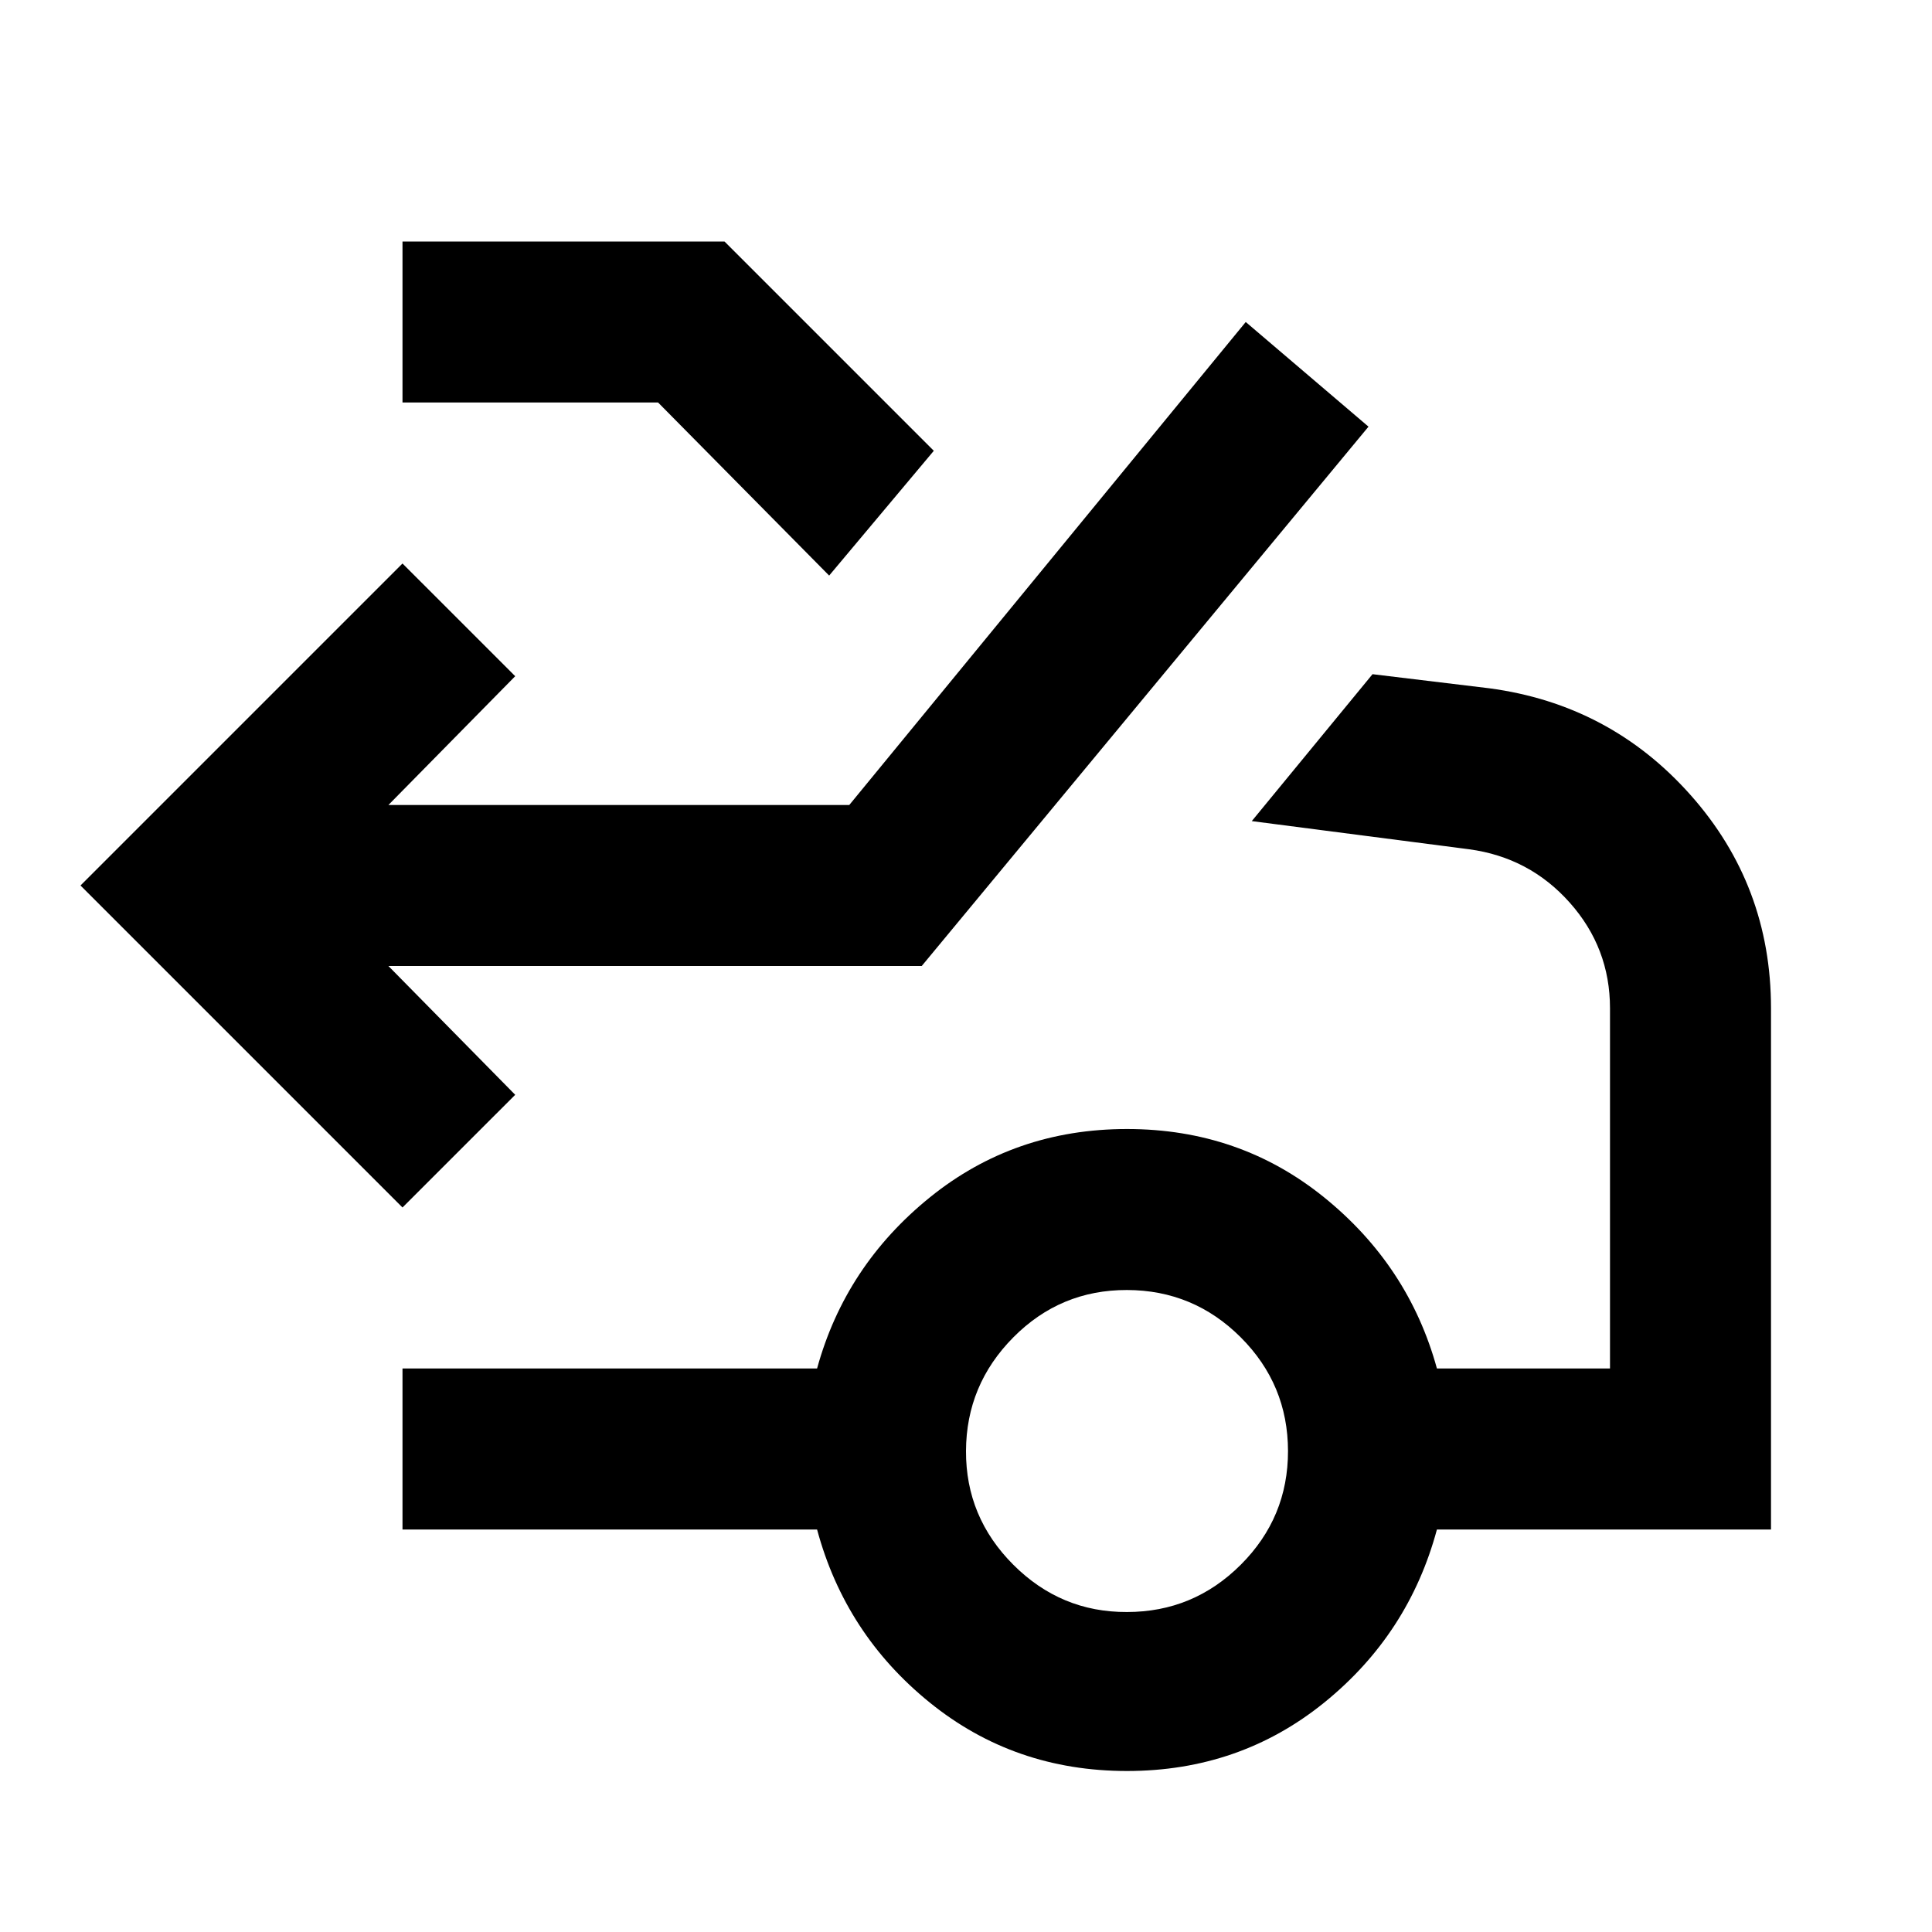
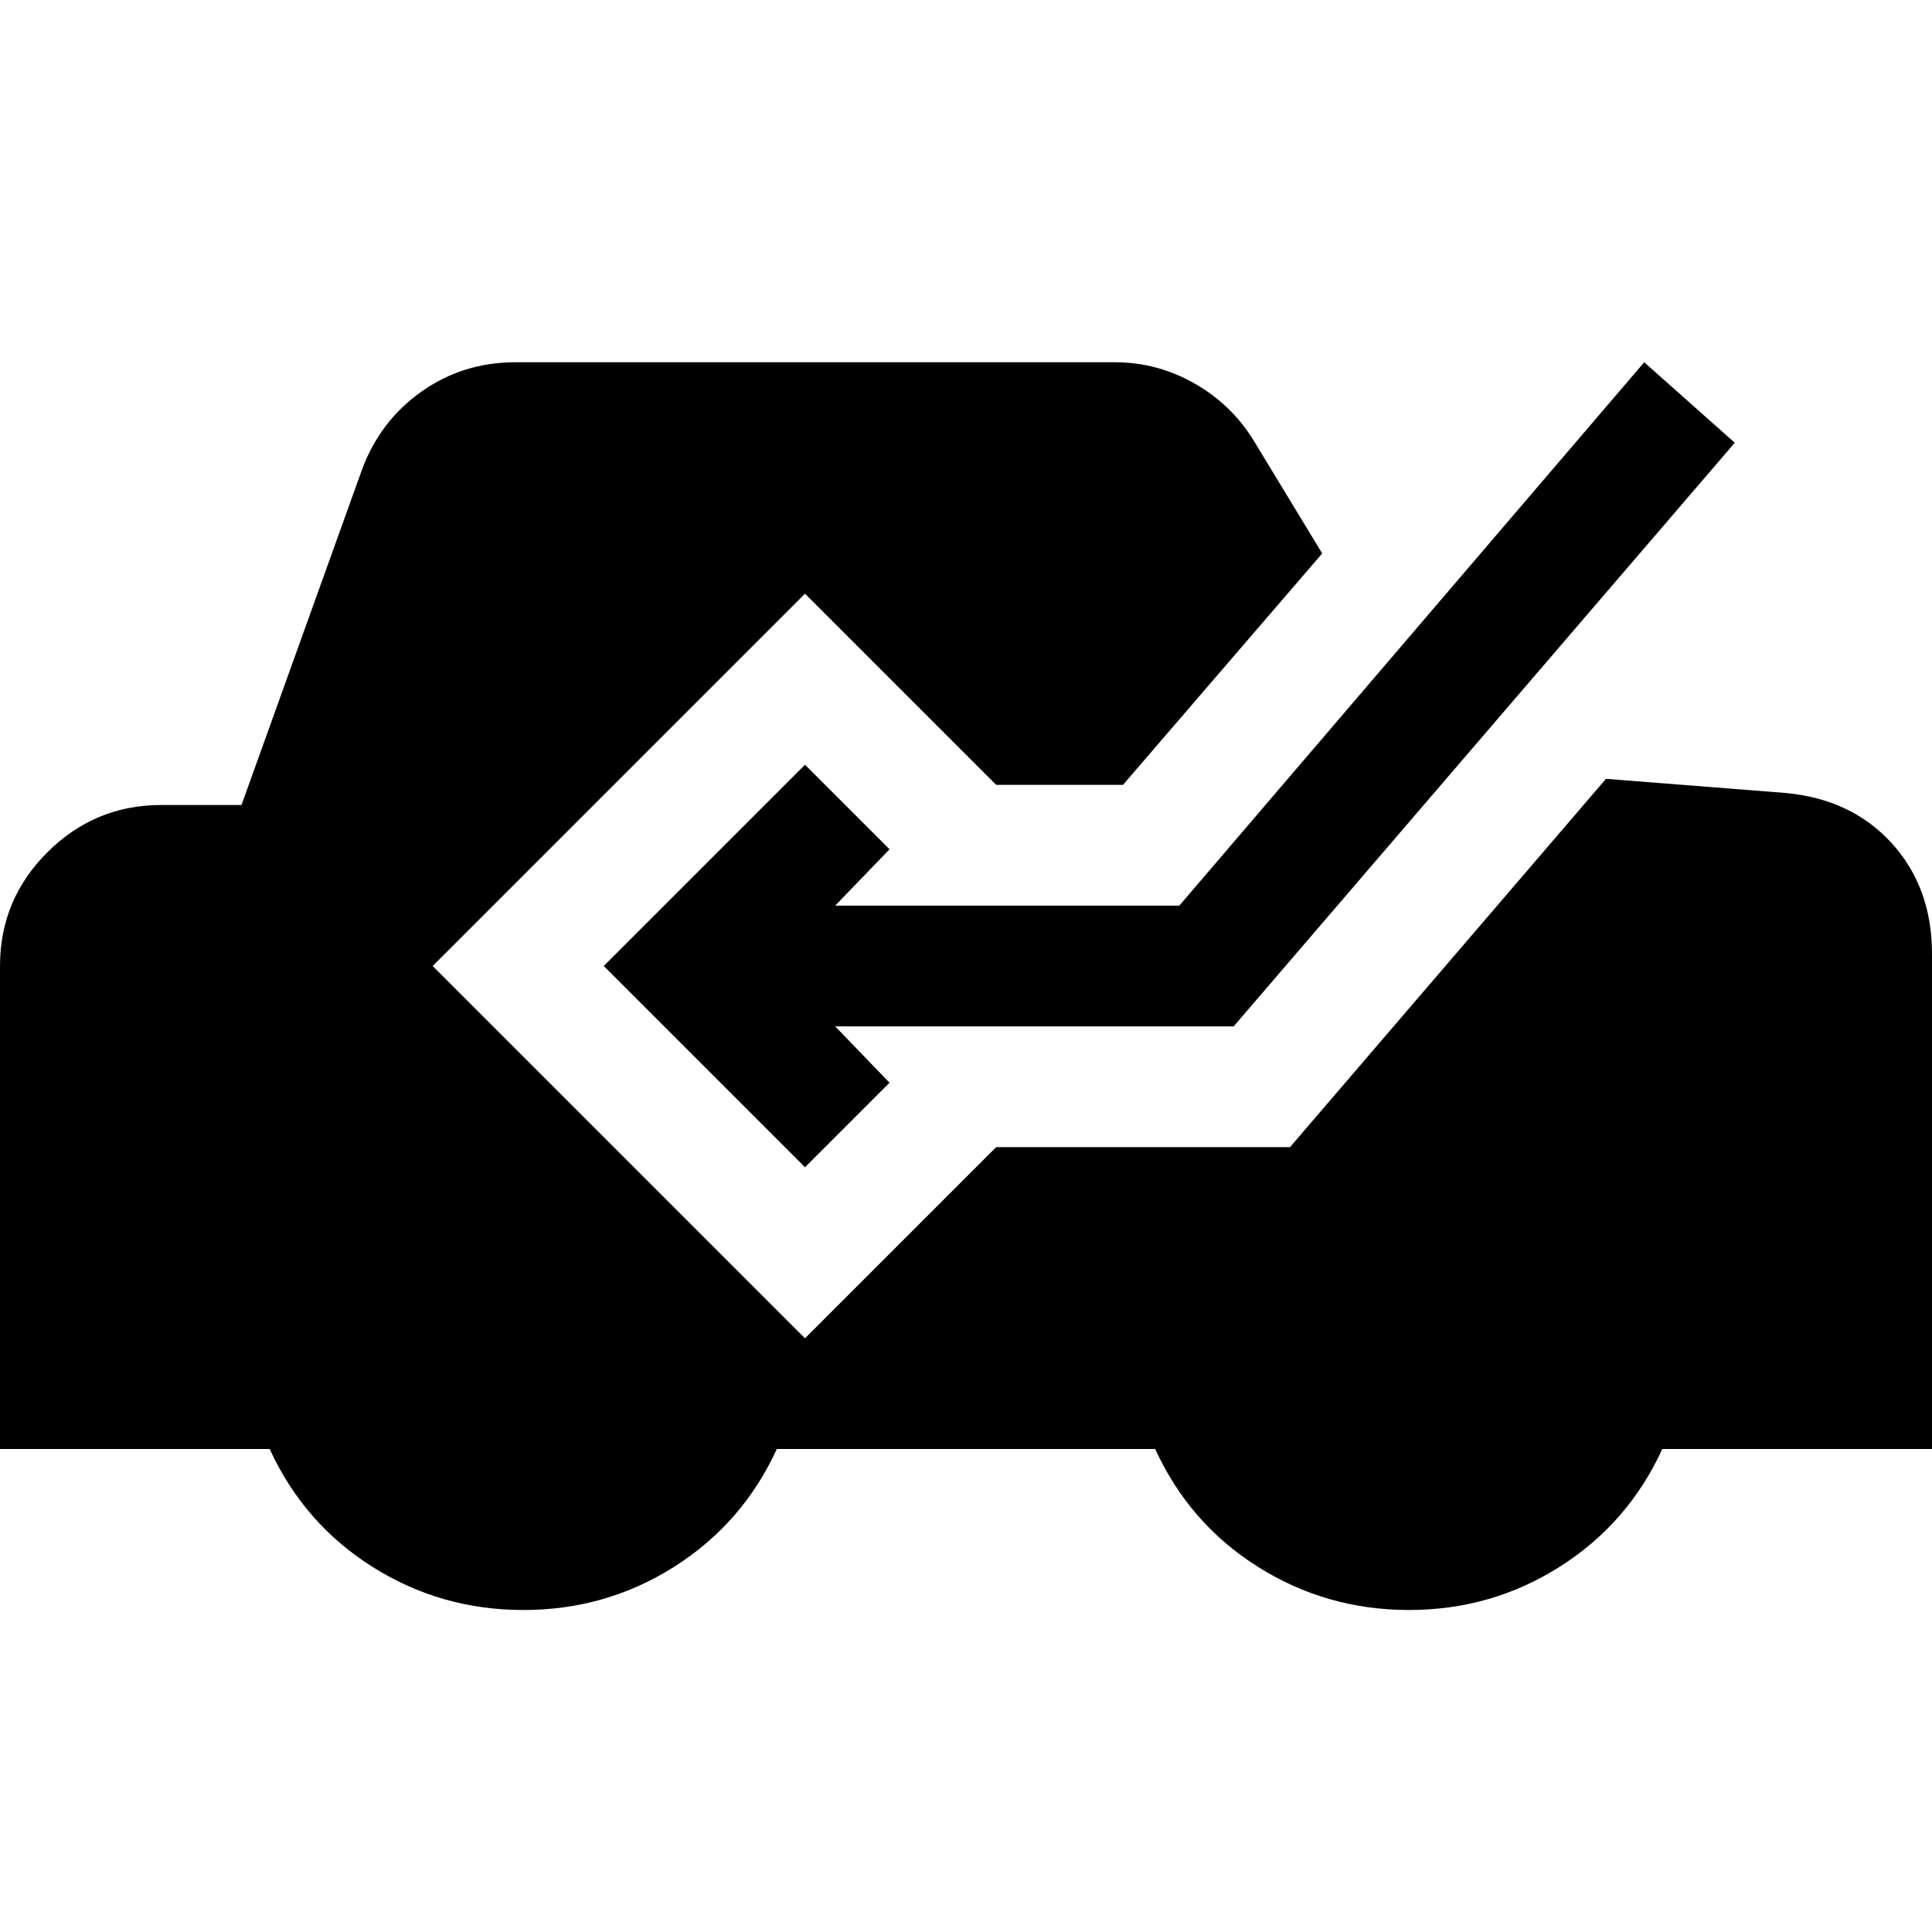
<svg xmlns="http://www.w3.org/2000/svg" viewBox="0 0 24 24" width="24" height="24">
-   <path fill="currentColor" d="m5 15l-4-4l4-4l1.4 1.4L4.825 10h5.725l4.925-6L17 5.3L11.45 12H4.825L6.4 13.6zm5.3-7.85L8.175 5H5V3h4l2.6 2.6zM14 20.025q.825 0 1.413-.587T16 18.025t-.587-1.412T14 16.025t-1.412.588T12 18.025t.588 1.413t1.412.587M14 22q-1.4 0-2.45-.85T10.15 19H5v-2h5.15q.35-1.275 1.4-2.125t2.45-.85t2.45.85T17.85 17H20v-4.475q0-.75-.5-1.312t-1.25-.663l-2.7-.35l1.5-1.825l1.45.175q1.5.2 2.5 1.325t1 2.65V19h-4.15q-.35 1.3-1.4 2.15T14 22" />
+   <path fill="currentColor" d="M6.5 20q-1.025 0-1.875-.537T3.35 18H0v-6q0-.825.588-1.412T2 10h1l1.5-4.175q.225-.6.738-.962T6.4 4.5h7.45q.525 0 .988.263t.737.712l.85 1.4L13.95 9.75h-1.575L10 7.375L5.375 12L10 16.625l2.375-2.375h3.65l3.925-4.575l2.225.175q.825.075 1.325.625t.5 1.375V18h-3.35q-.425.925-1.275 1.463T17.5 20t-1.875-.537T14.35 18h-4.7q-.425.925-1.275 1.463T6.5 20m3.5-5.5l1.05-1.05l-.675-.7h4.95L21.55 5.5l-1.125-1l-5.775 6.75h-4.275l.675-.7L10 9.5L7.5 12z" />
</svg>
